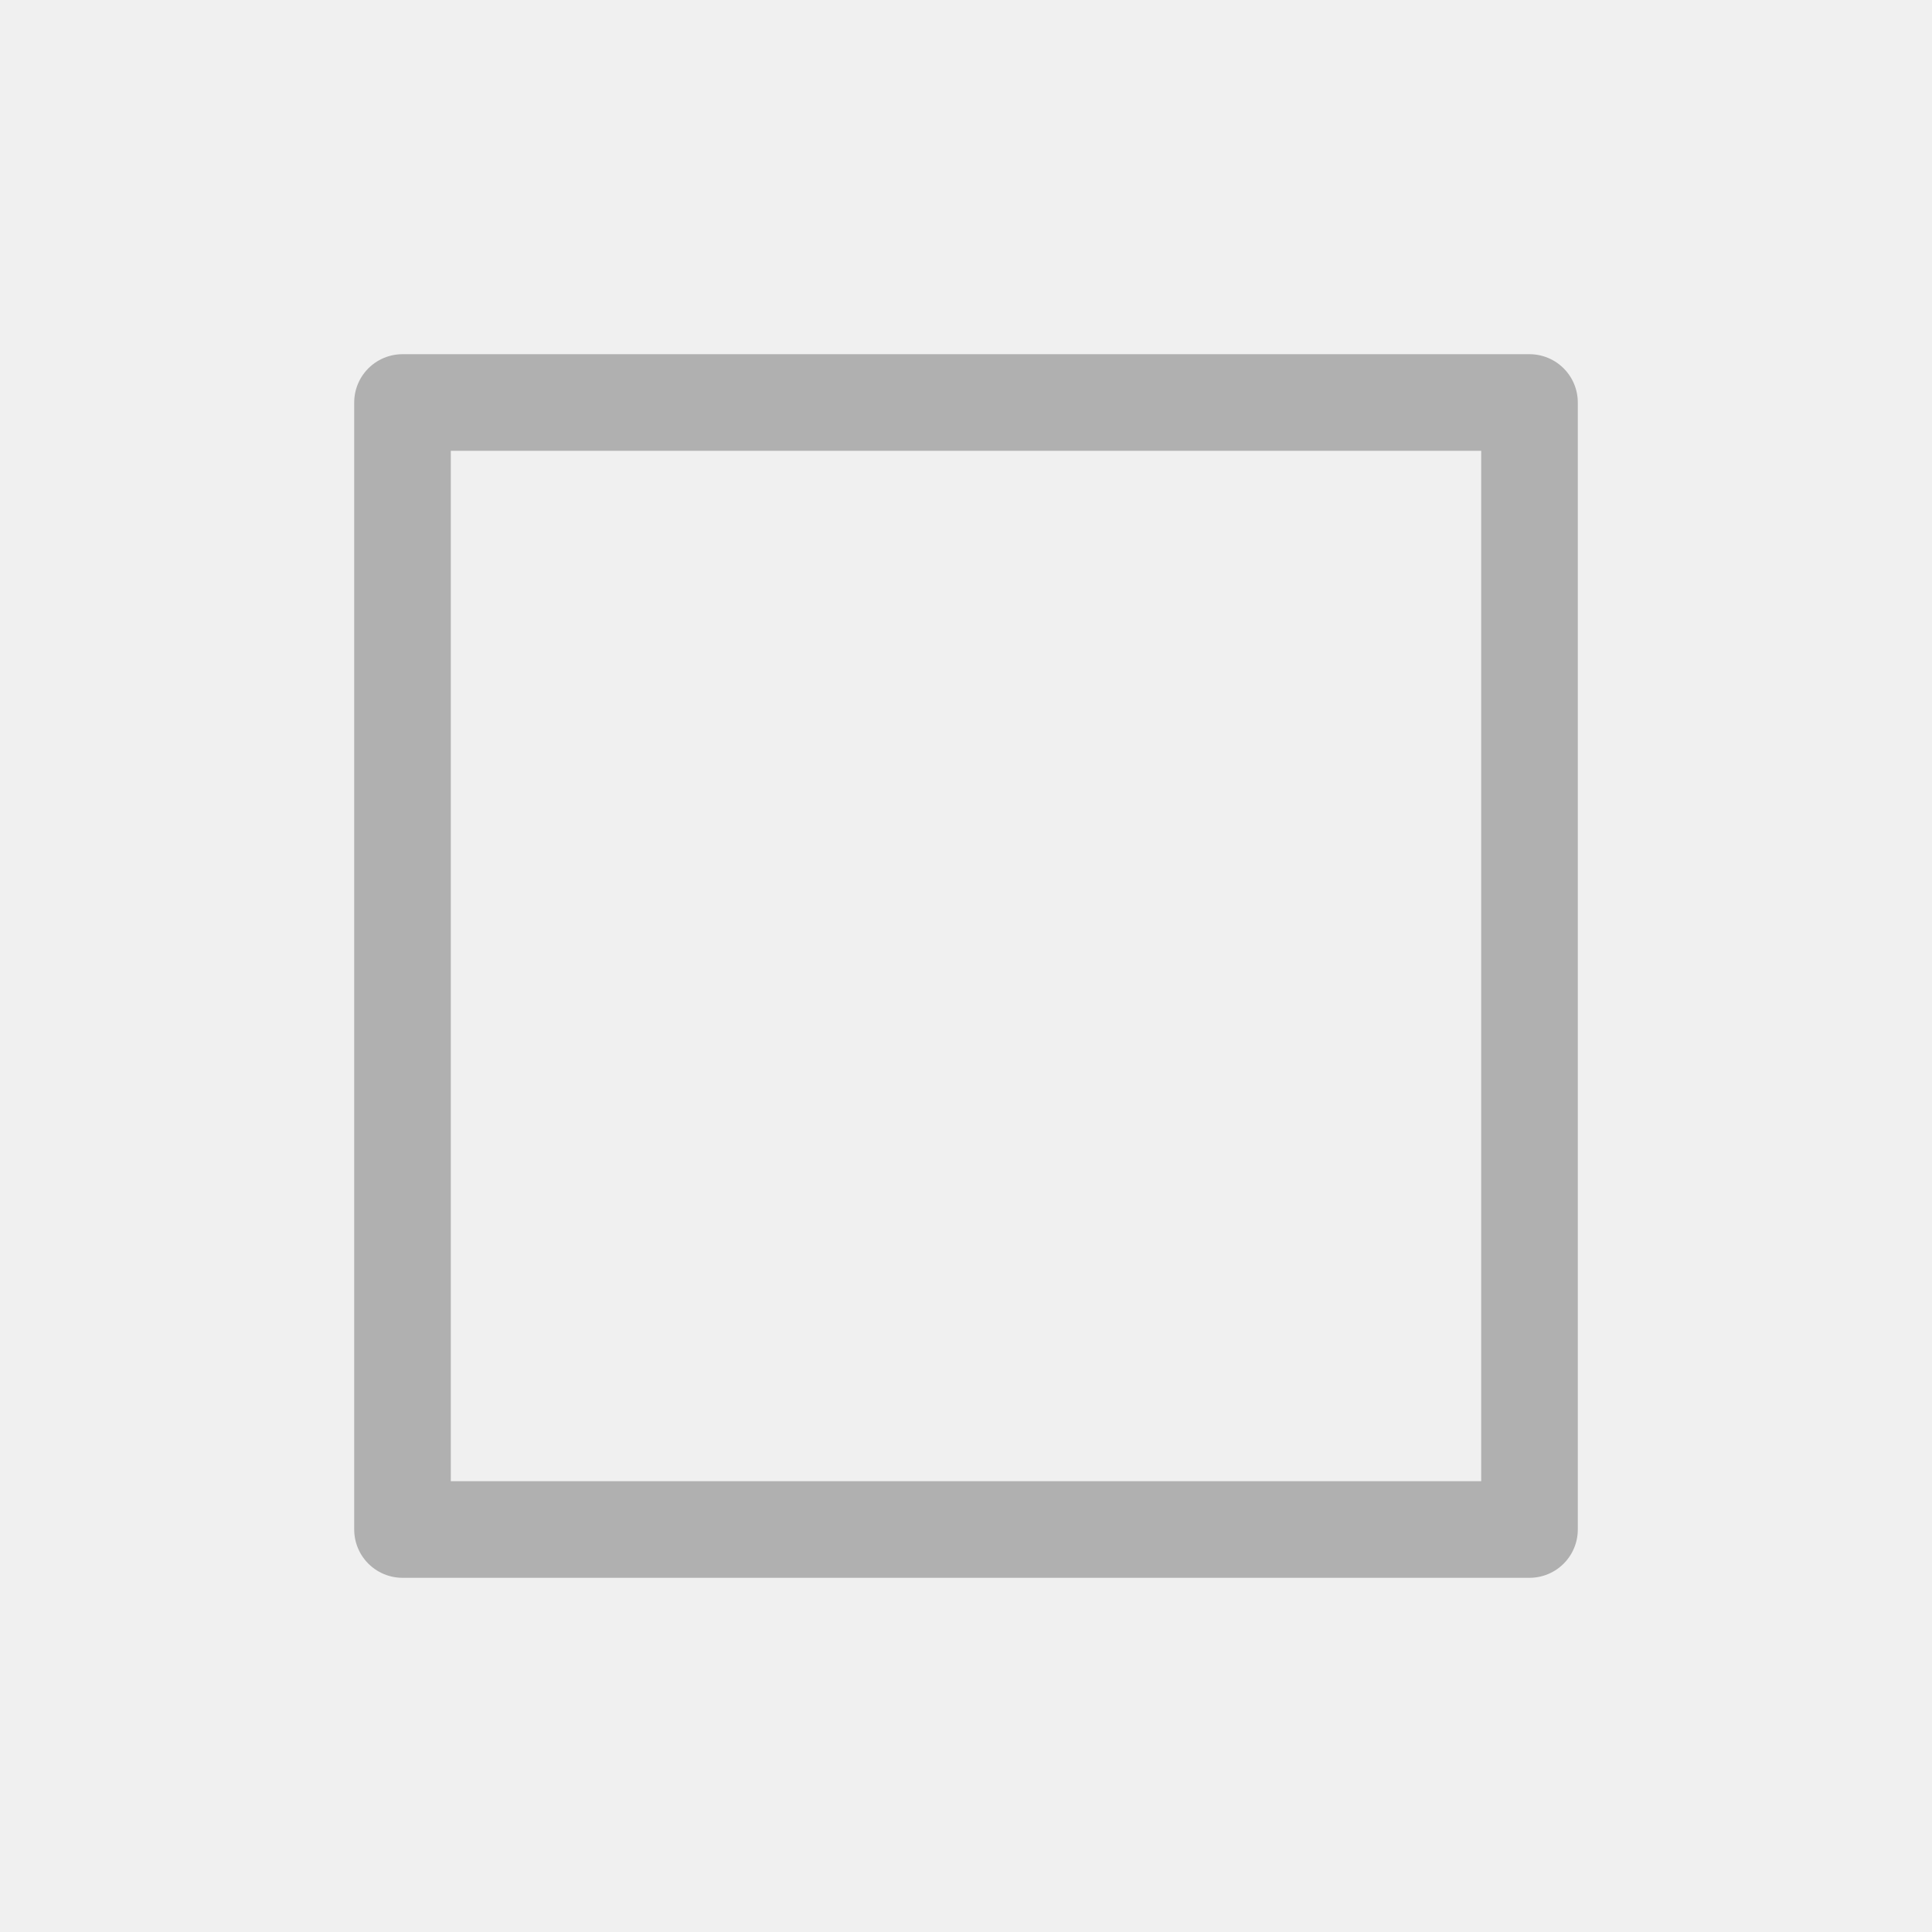
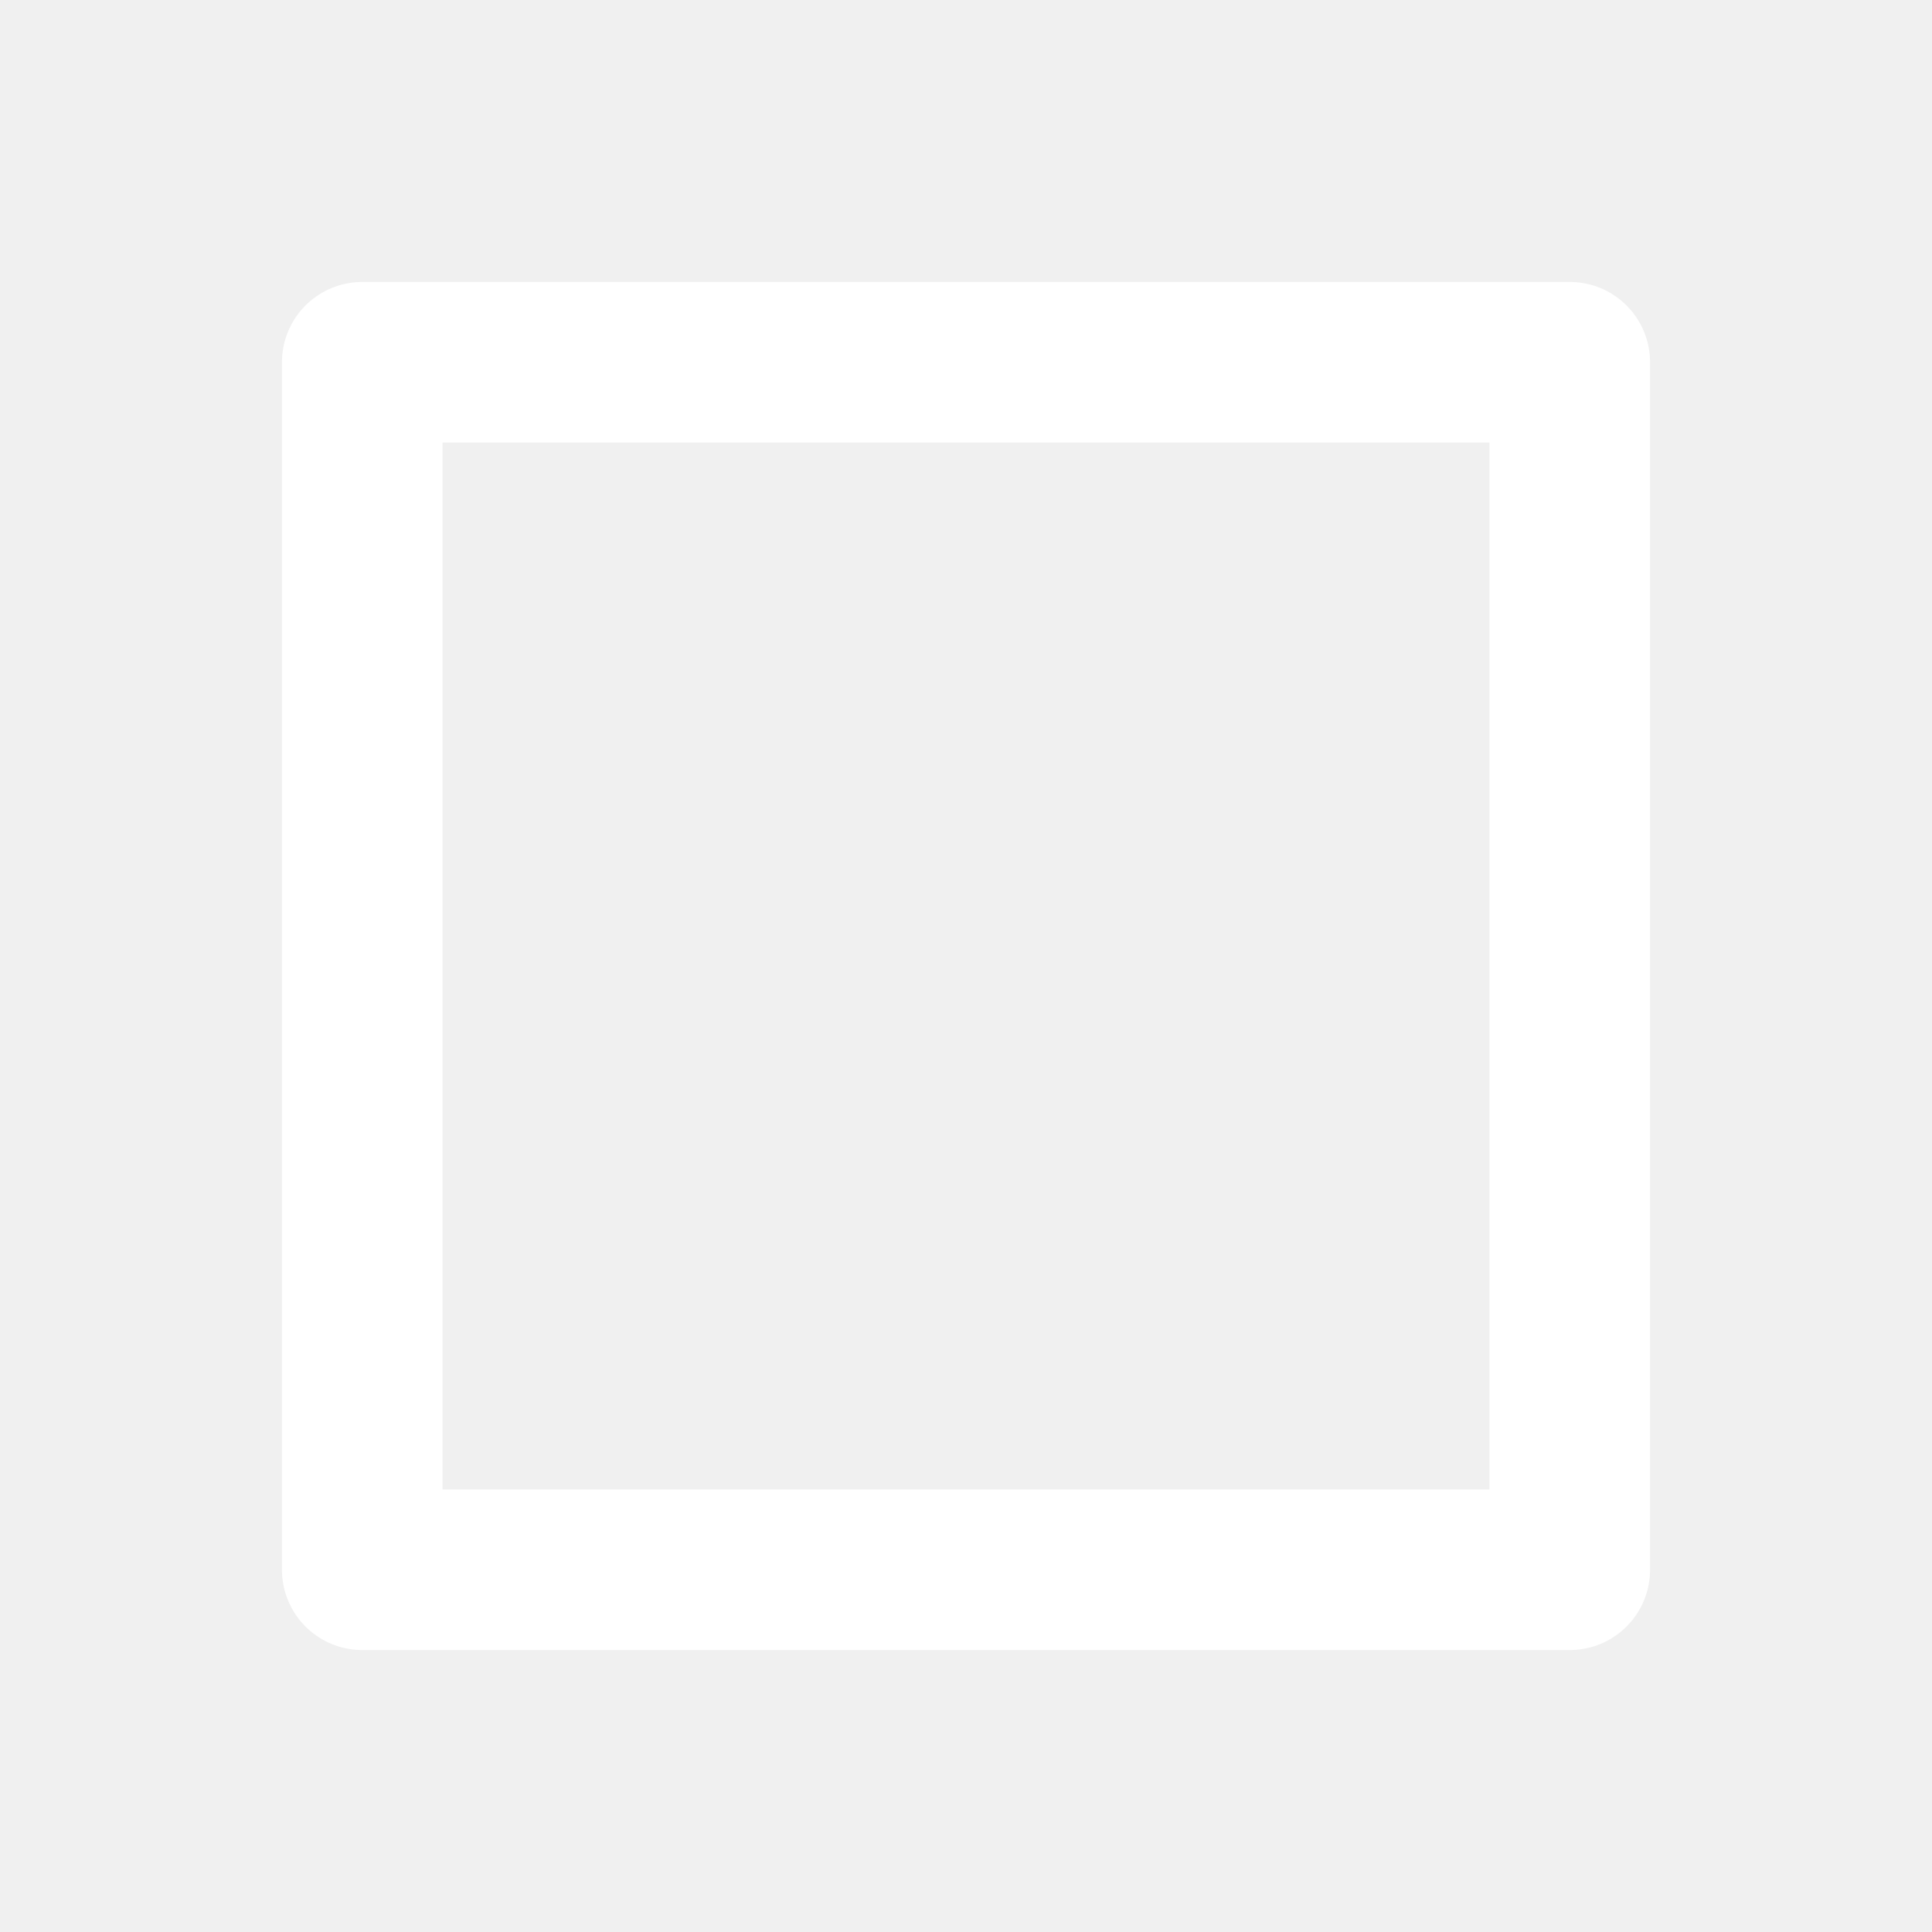
- <svg xmlns="http://www.w3.org/2000/svg" width="24" height="24" viewBox="0 0 24 24" fill="none" stroke="#b0b0b0" stroke-width="1.2" stroke-linecap="round" stroke-linejoin="round">
-   <rect x="5" y="5" width="14" height="14" />
+ <svg xmlns="http://www.w3.org/2000/svg" width="16" height="16" viewBox="0 0 16 16" fill="none" stroke="#ffffff" stroke-width="1.33" stroke-linecap="round" stroke-linejoin="round">
+   <rect x="3" y="3" width="10" height="10" />
</svg>
